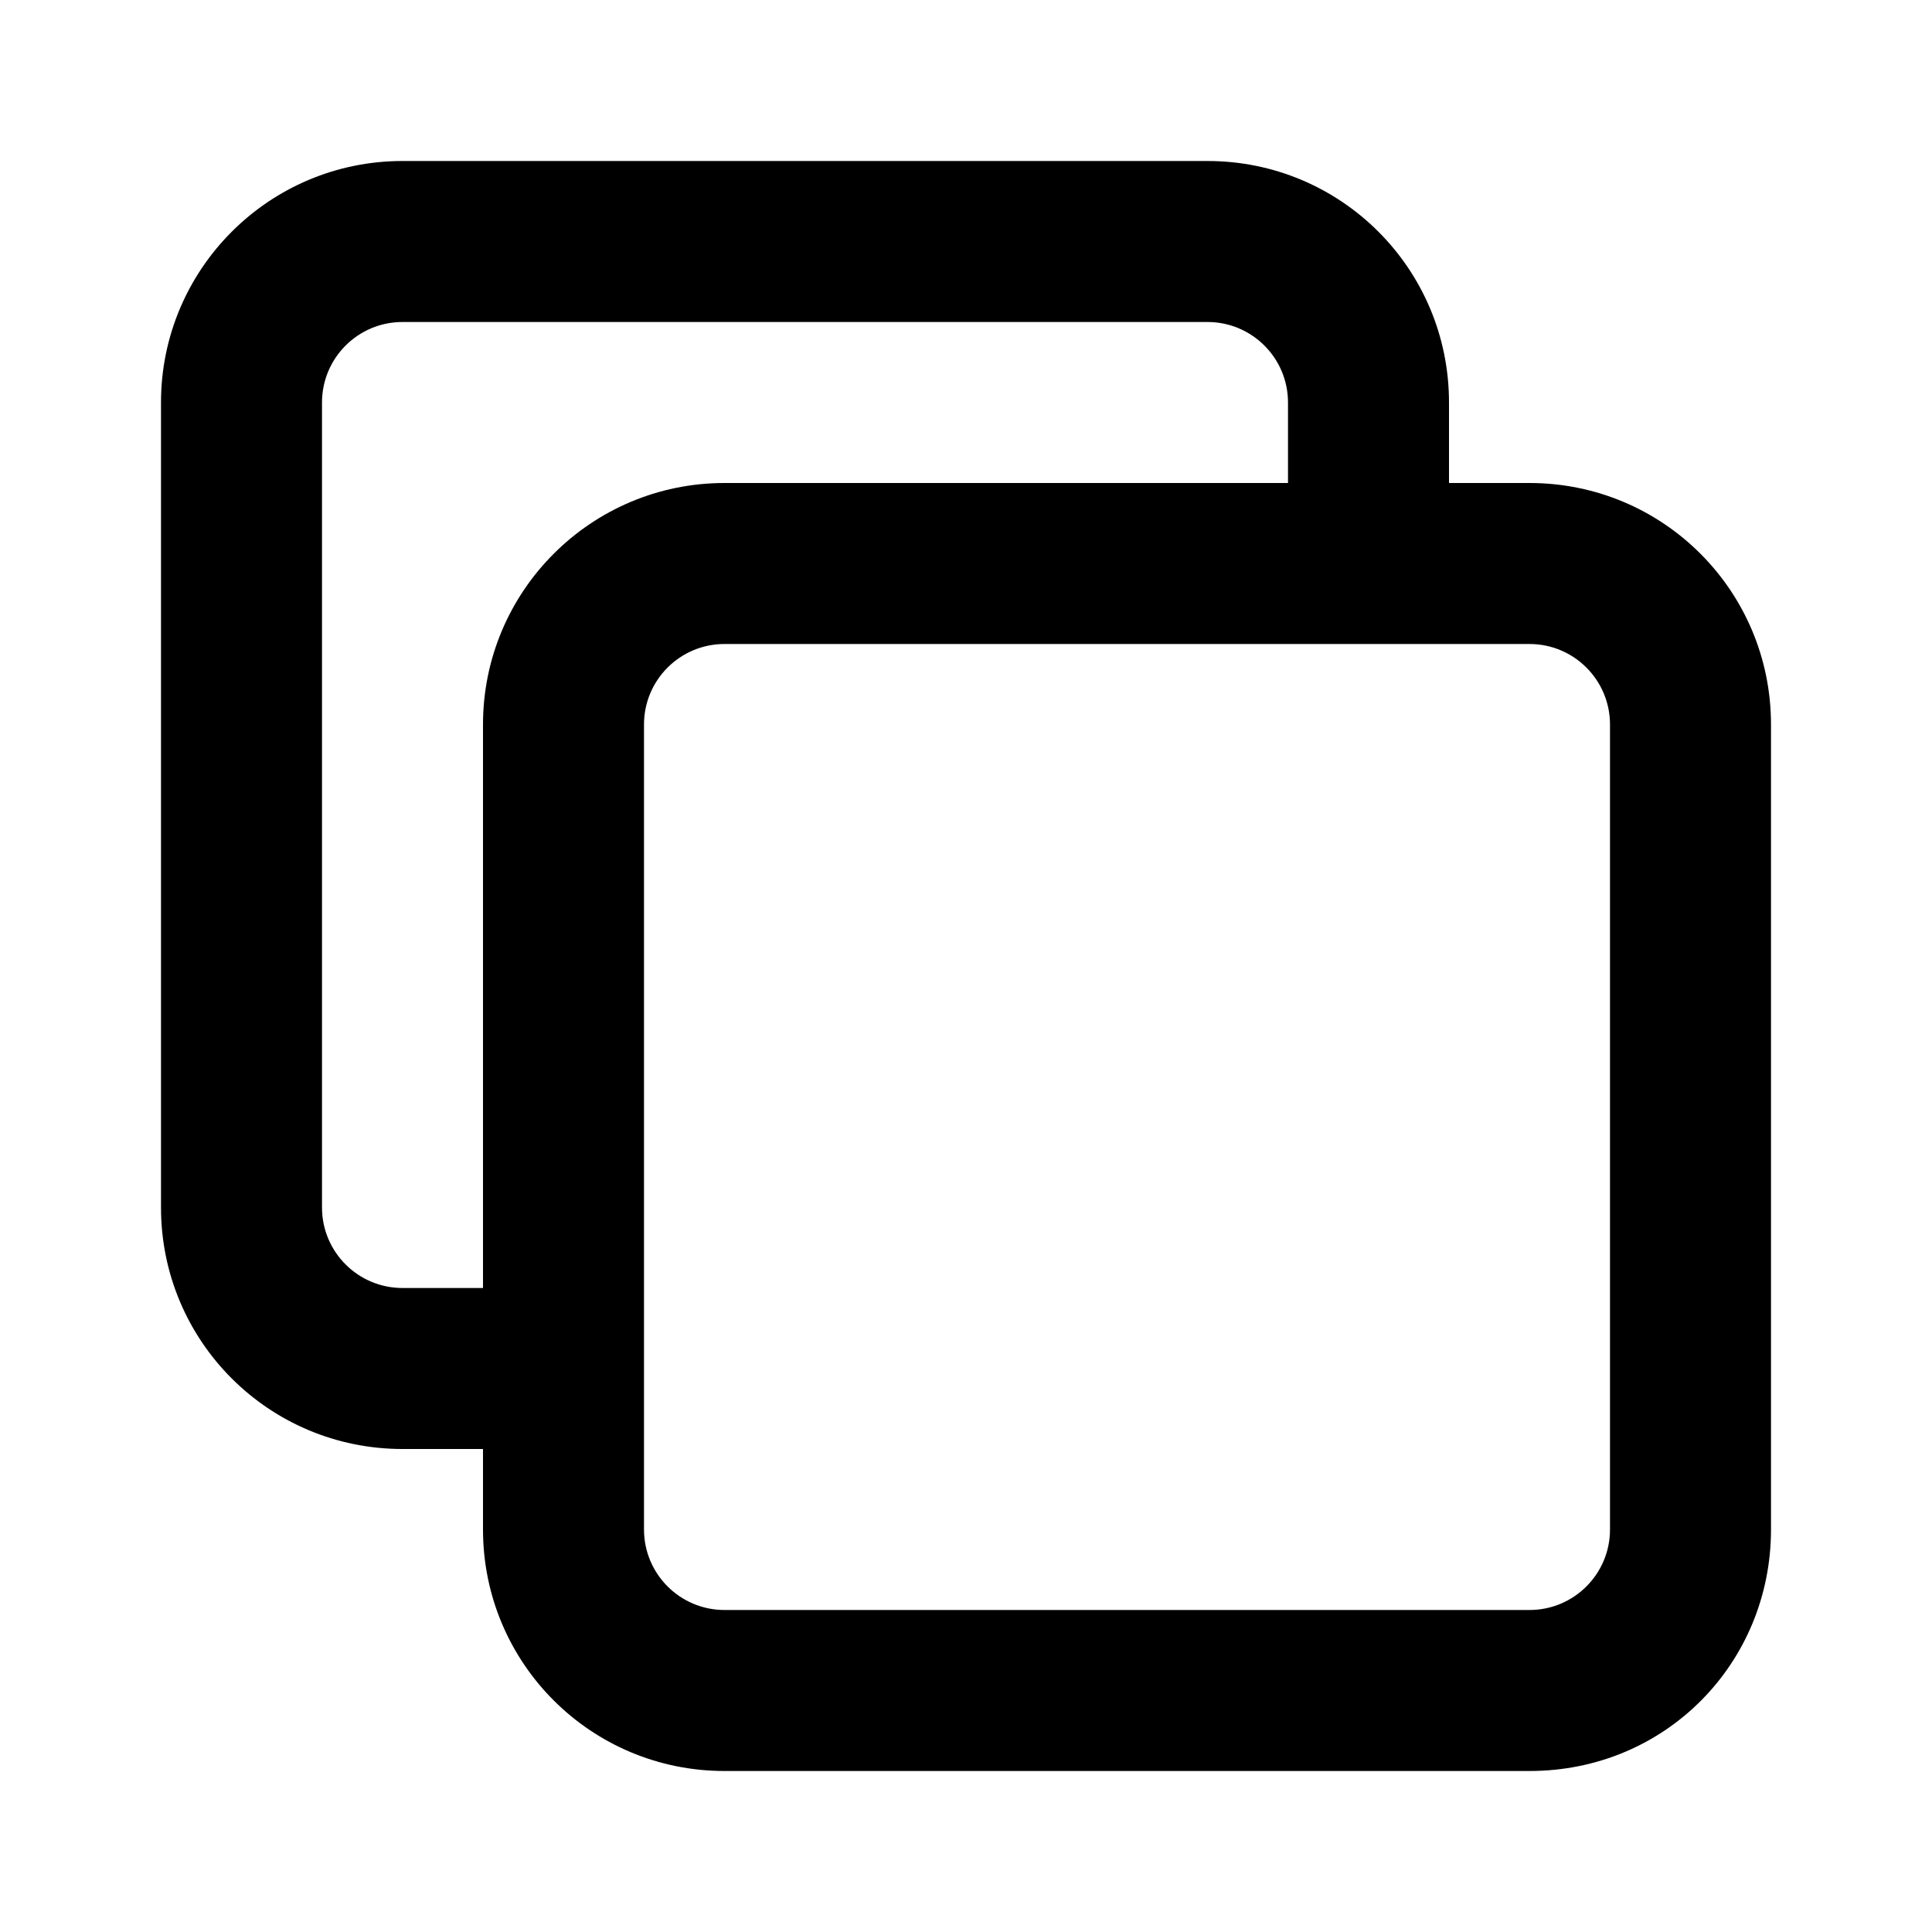
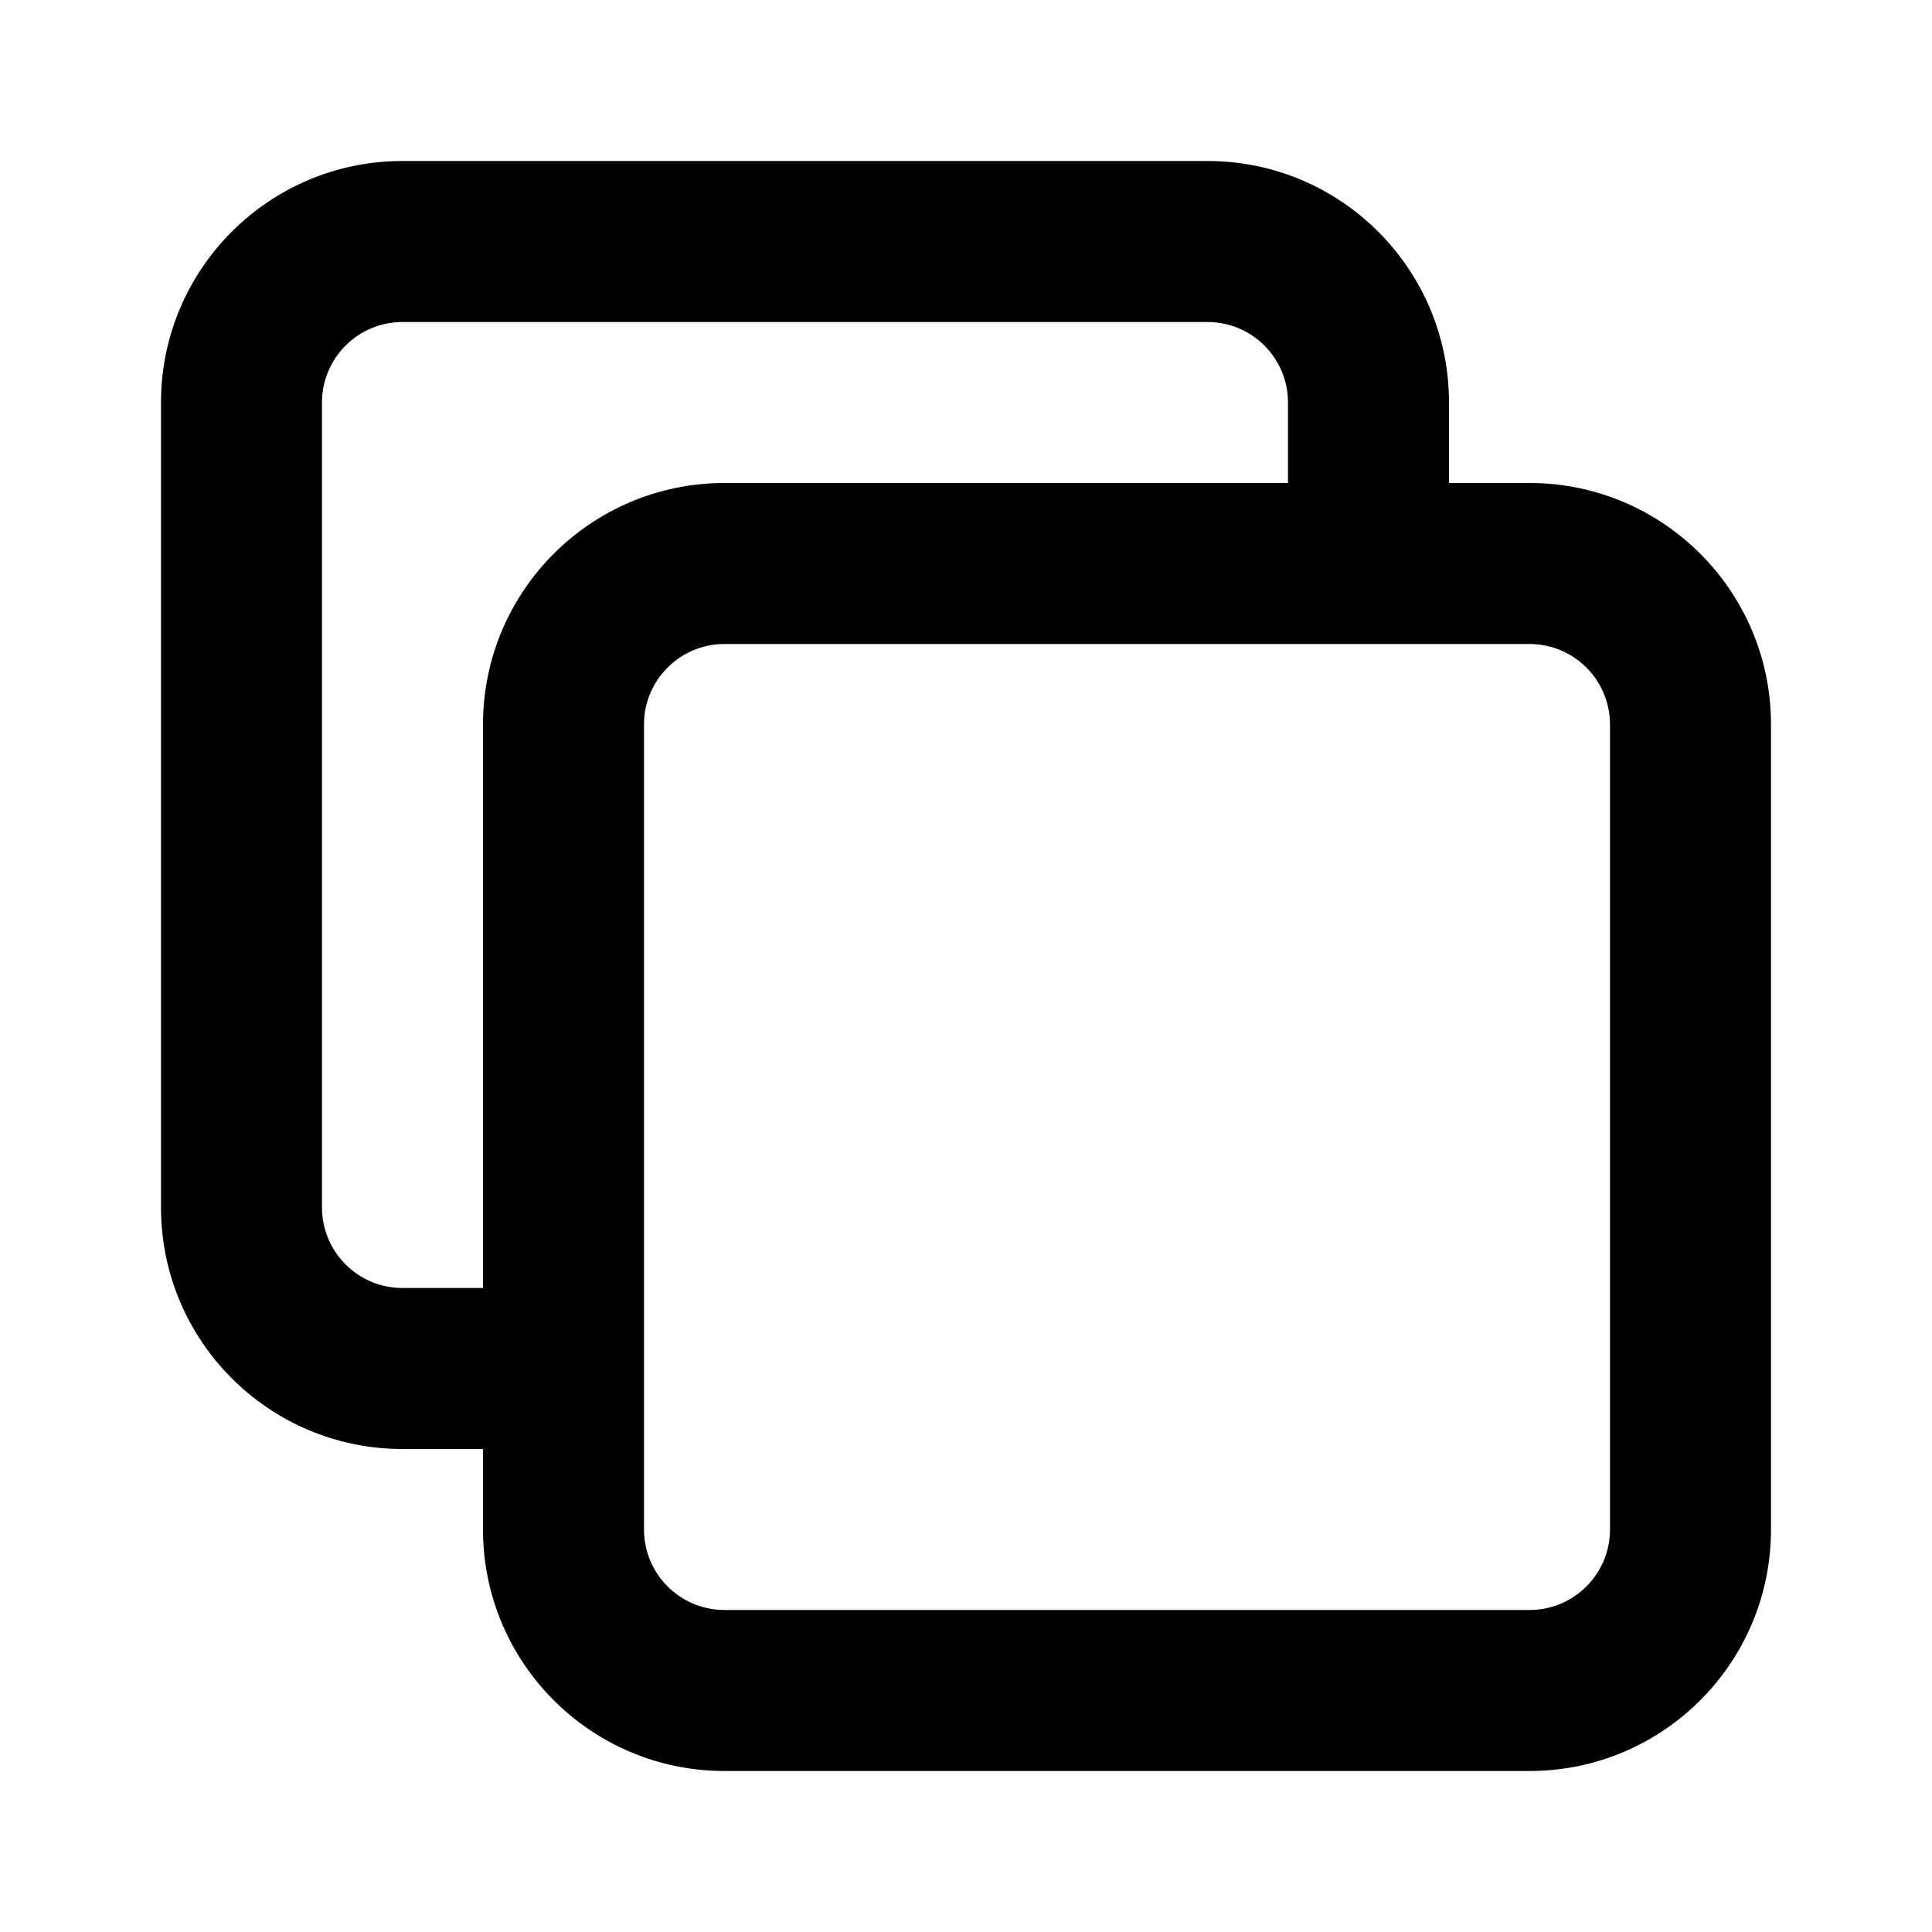
<svg xmlns="http://www.w3.org/2000/svg" viewBox="0 0 96 96">
-   <path fill="currentColor" d="M72 20v4h4c6.64 0 12 5.36 12 12v40c0 6.632-5.232 12-12 12H36c-6.64 0-12-5.36-12-12v-4H20c-6.64 0-12-5.36-12-12V20a12 12 0 0 1 12-12h40c6.64 0 12 5.36 12 12M36 32a4 4 0 0 0-4 4v40a4 4 0 0 0 4 4h40a4 4 0 0 0 4-4V36a4 4 0 0 0-4-4zM20 16a4 4 0 0 0-4 4v40a4 4 0 0 0 4 4h4V36a12 12 0 0 1 12-12h28V20a4 4 0 0 0-4-4z" />
+   <path fill="currentColor" d="M72 20v4h4a12 12 0 0 1 12 12v40a12 12 0 0 1-12 12H36a12 12 0 0 1-12-12v-4h-4A12 12 0 0 1 8 60V20A12 12 0 0 1 20 8h40a12 12 0 0 1 12 12M36 32a4 4 0 0 0-4 4v40a4 4 0 0 0 4 4h40a4 4 0 0 0 4-4V36a4 4 0 0 0-4-4zM20 16a4 4 0 0 0-4 4v40a4 4 0 0 0 4 4h4V36a12 12 0 0 1 12-12h28v-4a4 4 0 0 0-4-4z" />
</svg>
